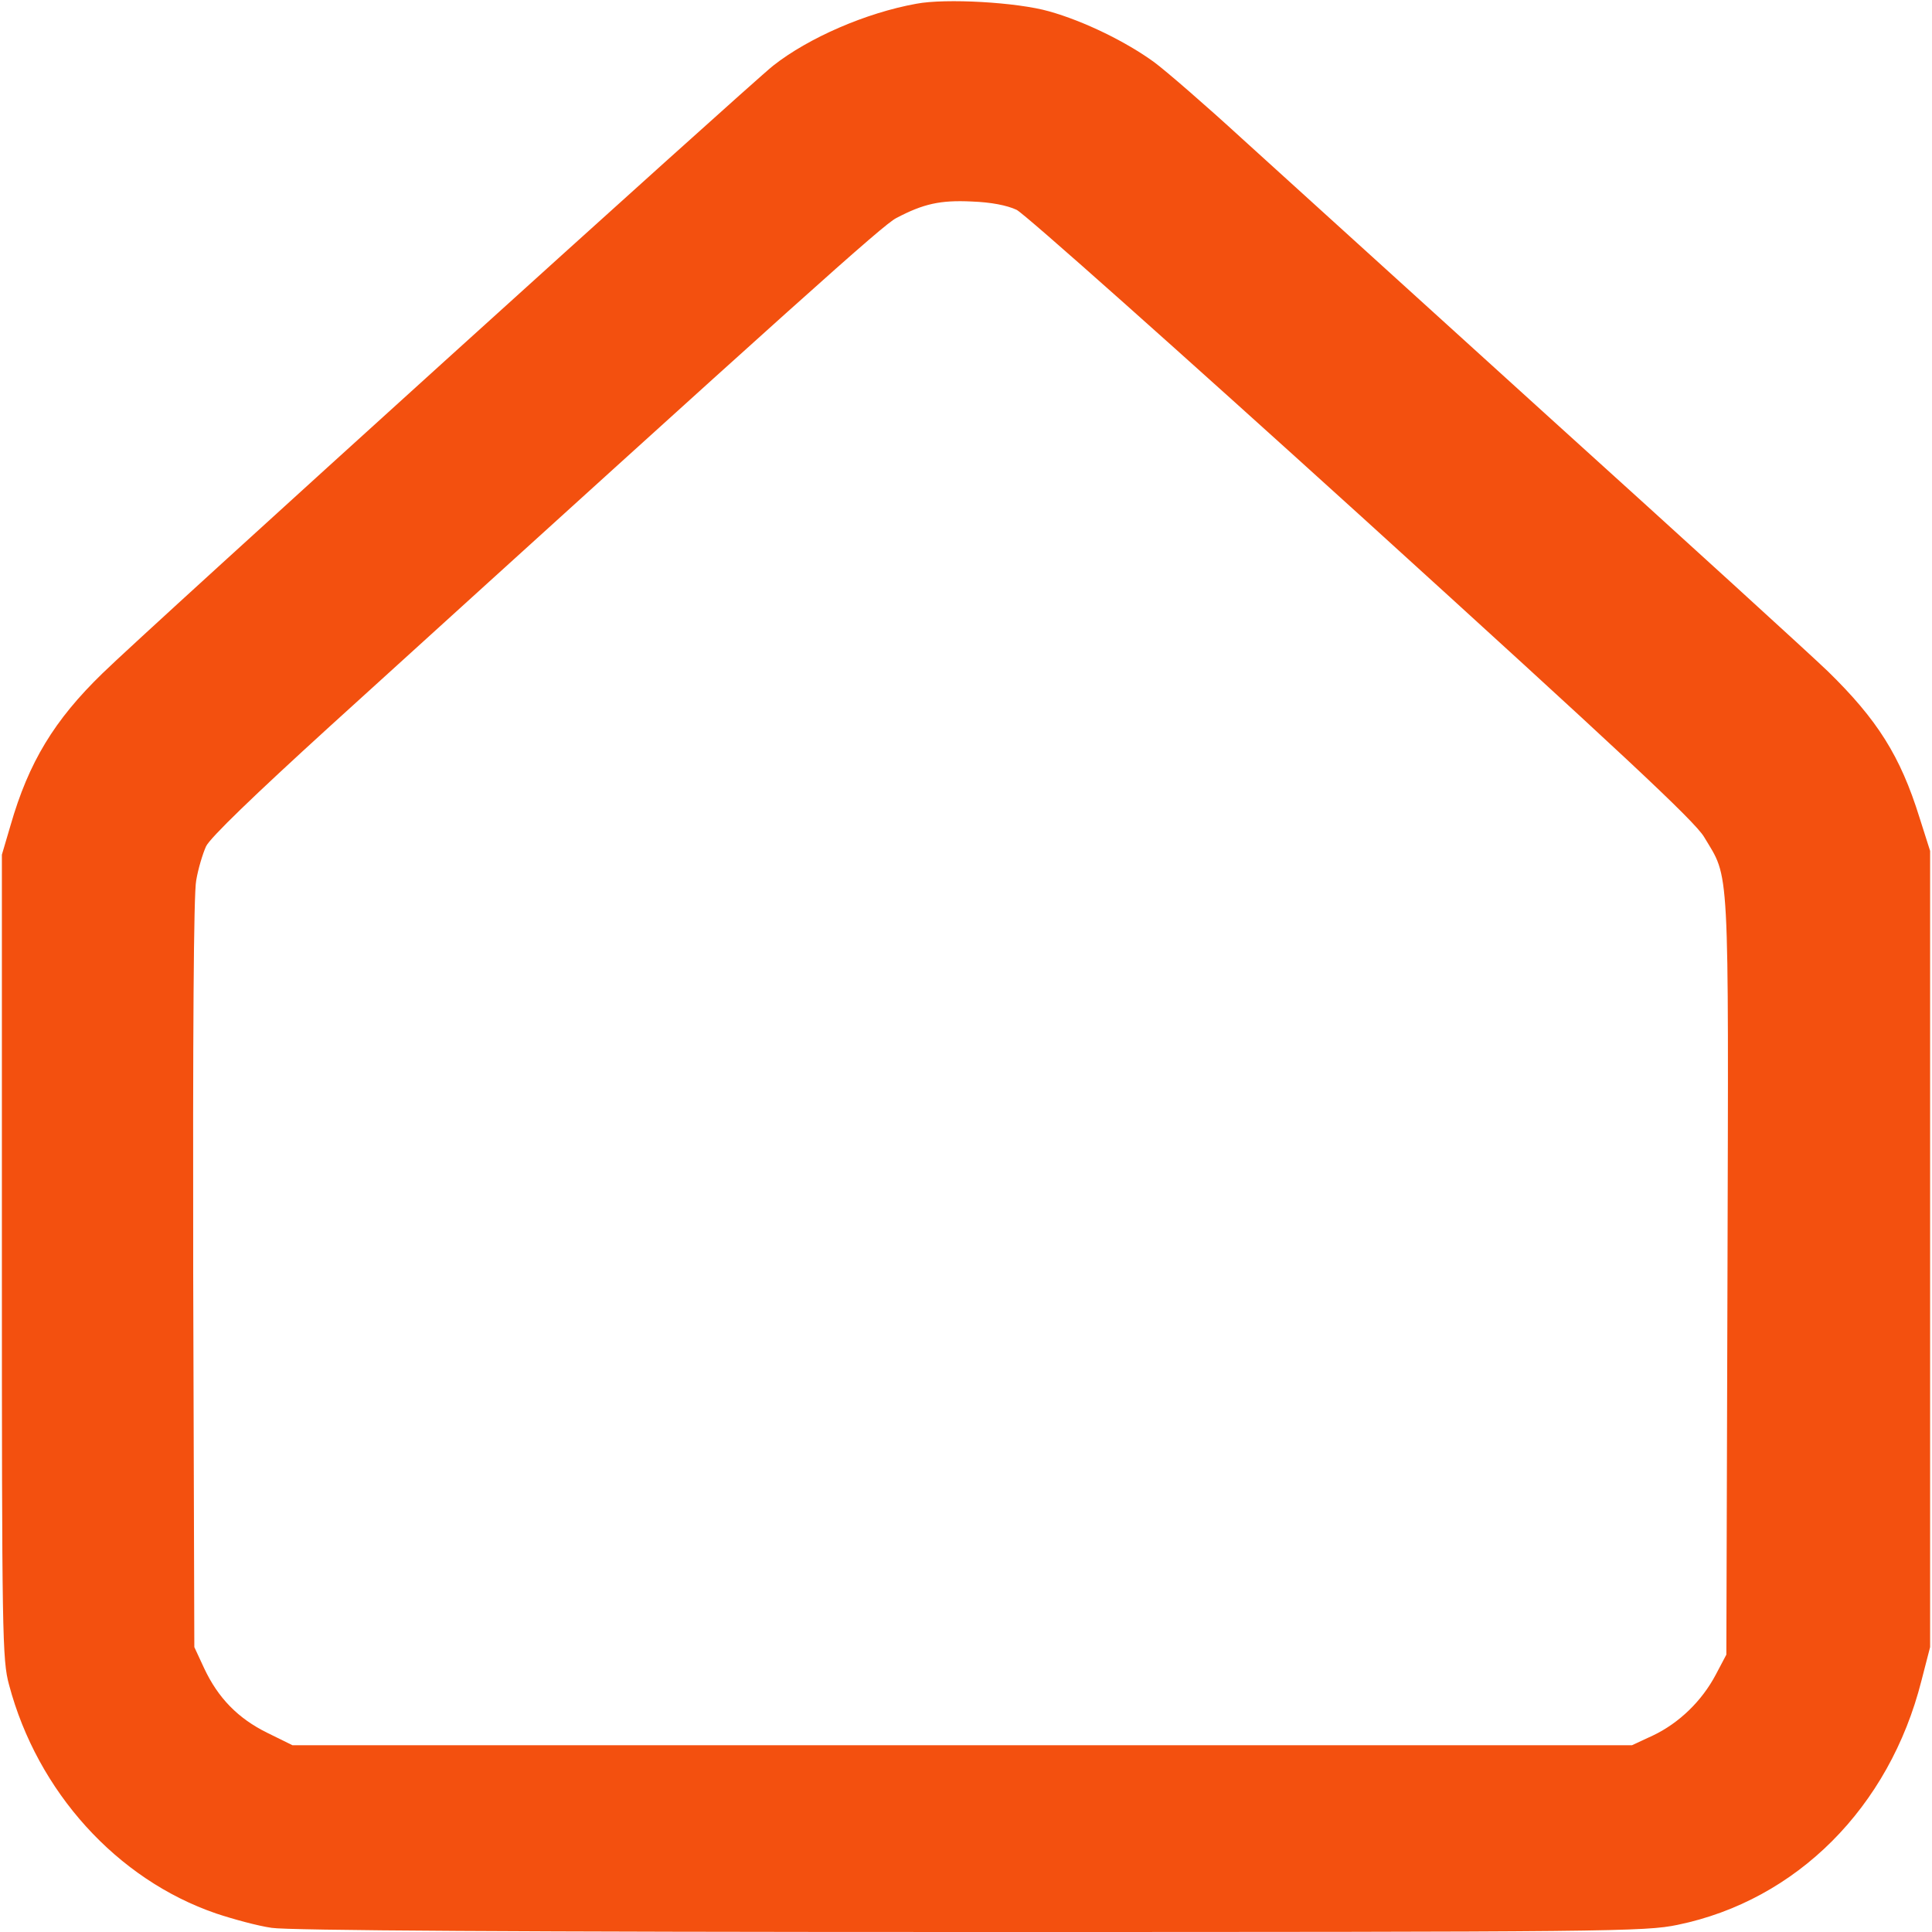
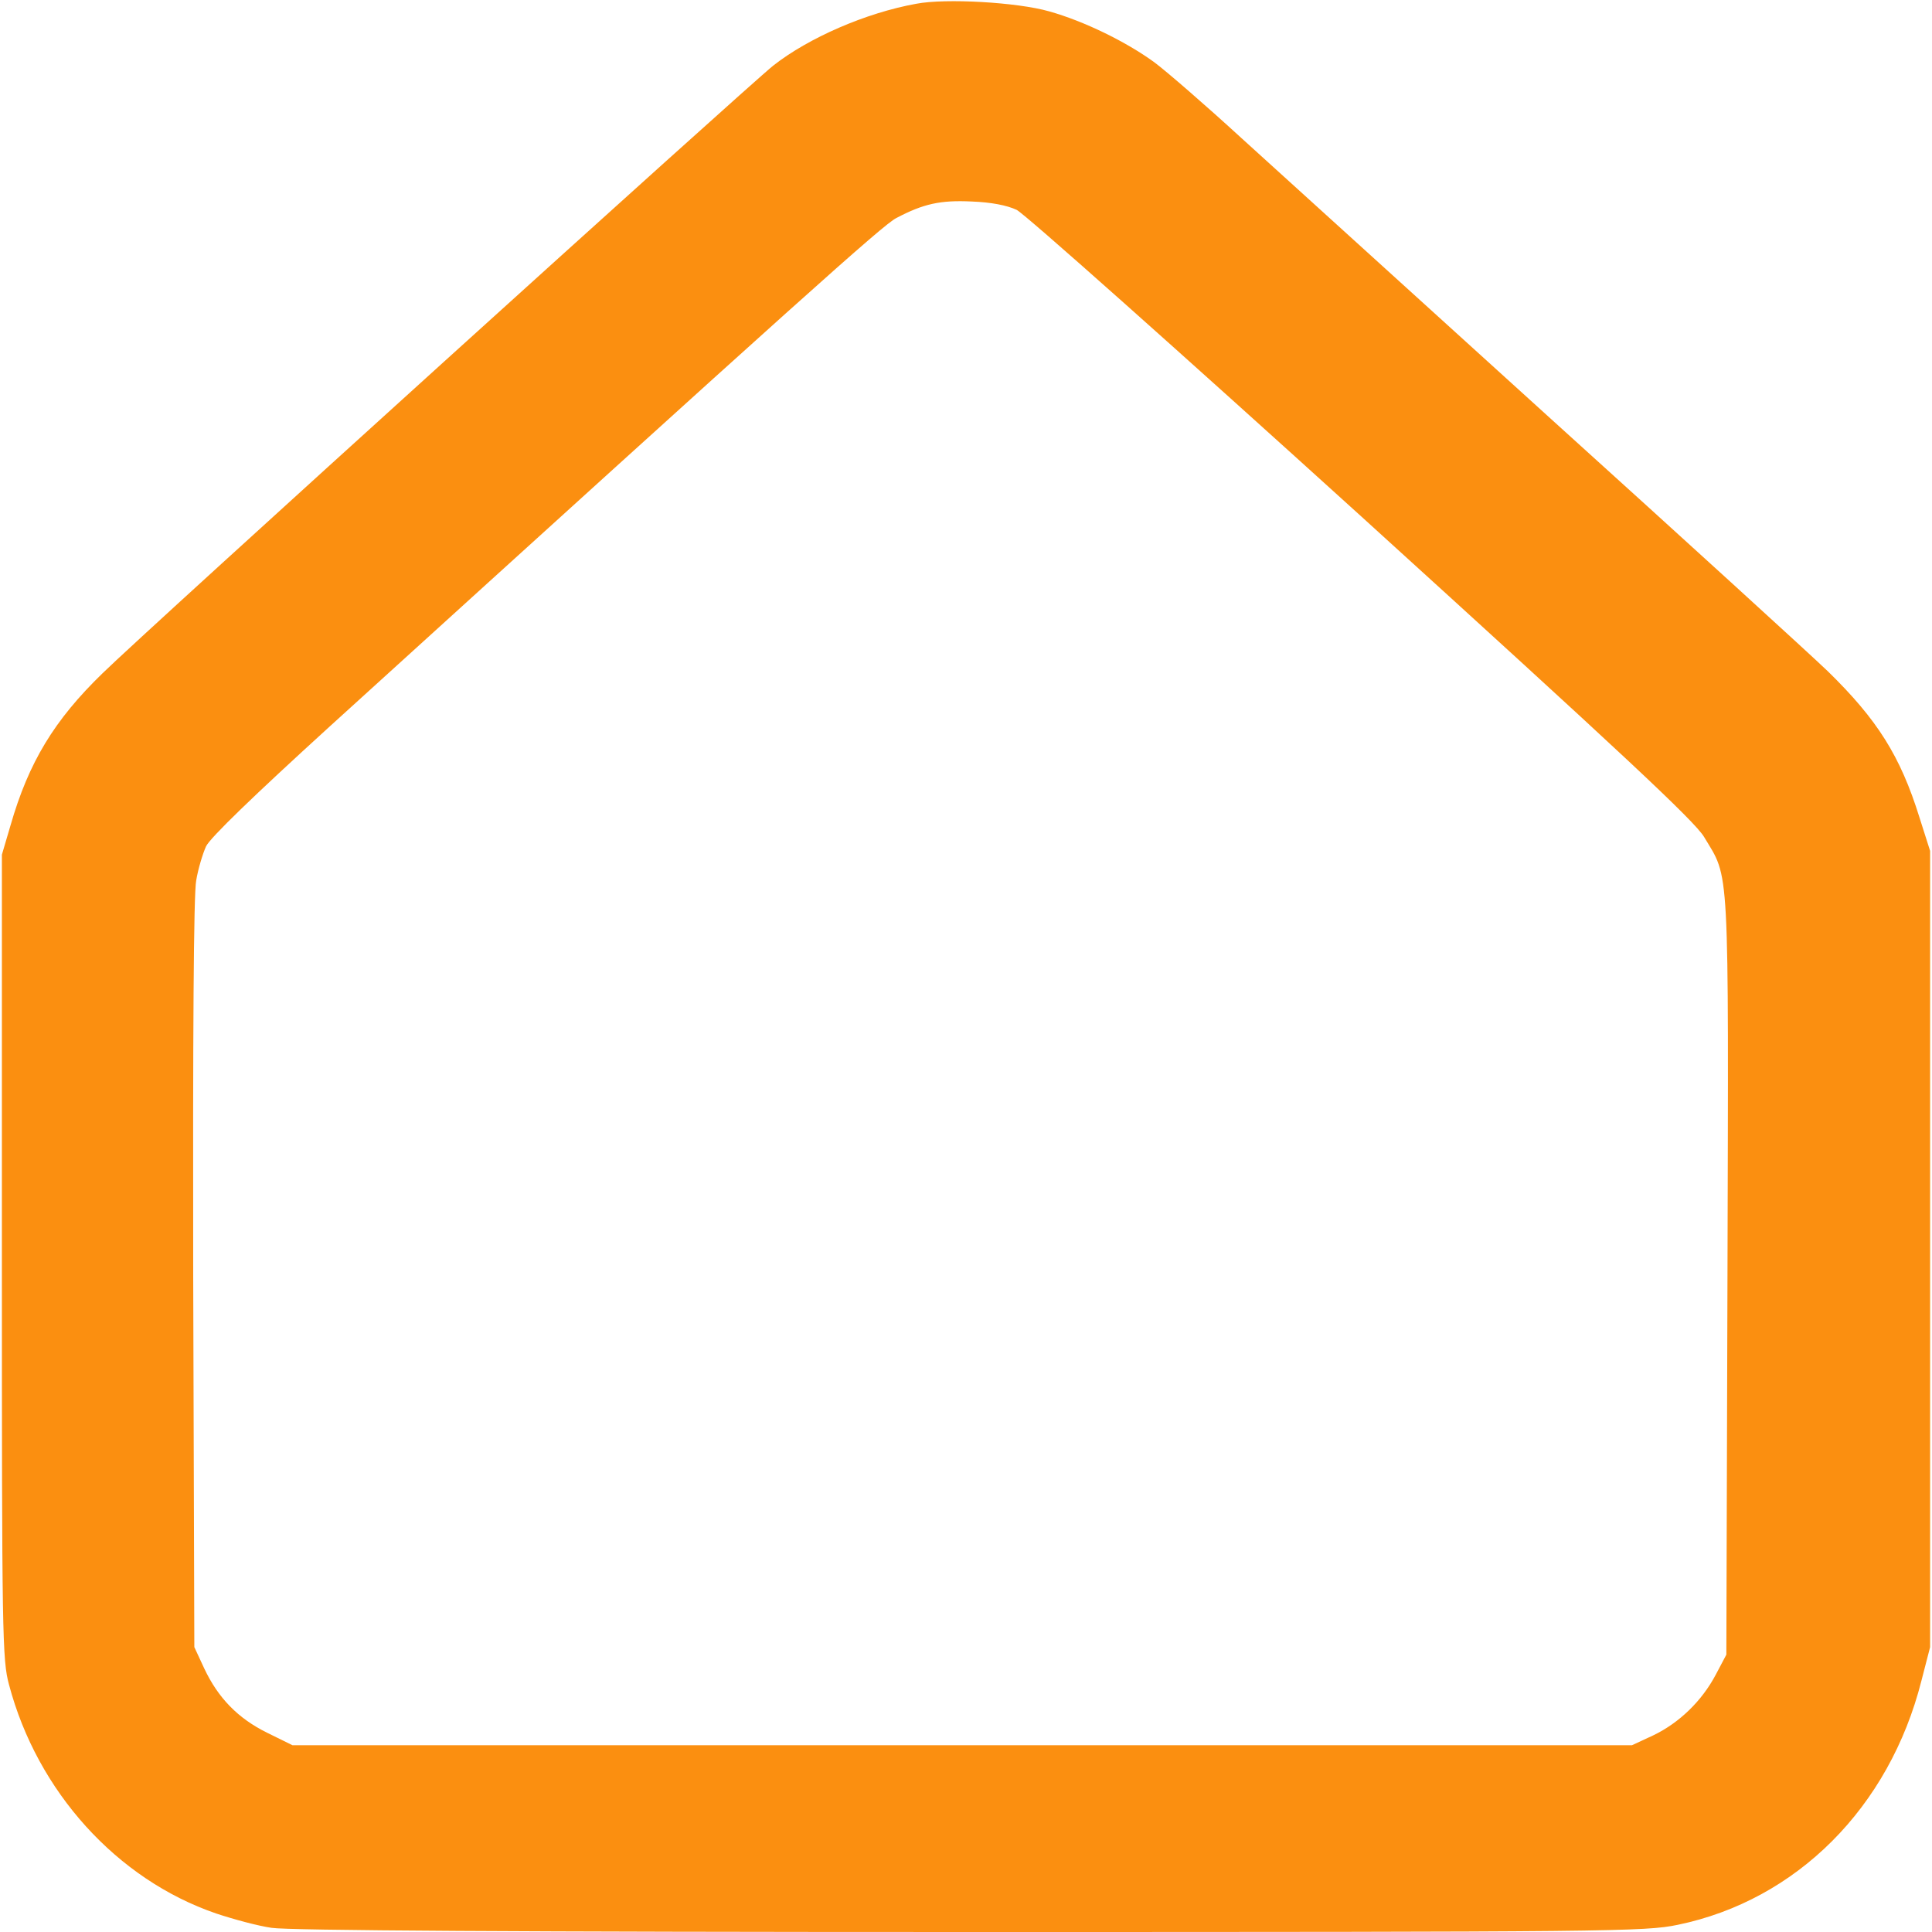
<svg xmlns="http://www.w3.org/2000/svg" version="1.0" width="512pt" height="512pt" viewBox="0 0 512 512" preserveAspectRatio="xMidYMid meet">
-   <g transform="translate(0,512) scale(0.1,-0.1)" fill="#f3500f" stroke="none">
-     <path d="M2428 5110 c-133 -24 -285 -90 -379 -164 -62 -49 -1666 -1501 -1777 -1610 -128 -124 -196 -236 -244 -403 l-23 -78 0 -1065 c0 -1007 1 -1069 19 -1135 75 -283 286 -516 549 -606 45 -15 111 -33 147 -38 43 -7 659 -11 1850 -11 1705 0 1789 1 1876 19 315 65 561 311 646 647 l23 89 0 1055 0 1055 -28 88 c-51 164 -112 260 -243 388 -49 47 -379 348 -734 669 -355 322 -724 657 -820 744 -96 88 -200 178 -231 201 -74 54 -186 109 -279 135 -84 24 -274 35 -352 20z m266 -546 c21 -10 433 -377 915 -814 688 -625 882 -806 907 -848 68 -114 65 -50 62 -1162 l-3 -1005 -28 -53 c-37 -70 -97 -128 -166 -161 l-56 -26 -1775 0 -1775 0 -67 33 c-77 38 -130 92 -167 171 l-26 56 -3 989 c-1 627 1 1009 8 1043 5 30 17 70 26 90 11 23 126 134 328 318 1253 1138 1466 1329 1501 1347 72 38 117 48 200 44 52 -2 93 -10 119 -22z" fill="#f3500f" />
+   <g transform="translate(0,512) scale(0.1,-0.1)" fill="#FB8F10" stroke="none">
+     <path d="M2428 5110 c-133 -24 -285 -90 -379 -164 -62 -49 -1666 -1501 -1777 -1610 -128 -124 -196 -236 -244 -403 l-23 -78 0 -1065 c0 -1007 1 -1069 19 -1135 75 -283 286 -516 549 -606 45 -15 111 -33 147 -38 43 -7 659 -11 1850 -11 1705 0 1789 1 1876 19 315 65 561 311 646 647 l23 89 0 1055 0 1055 -28 88 c-51 164 -112 260 -243 388 -49 47 -379 348 -734 669 -355 322 -724 657 -820 744 -96 88 -200 178 -231 201 -74 54 -186 109 -279 135 -84 24 -274 35 -352 20z m266 -546 c21 -10 433 -377 915 -814 688 -625 882 -806 907 -848 68 -114 65 -50 62 -1162 l-3 -1005 -28 -53 c-37 -70 -97 -128 -166 -161 l-56 -26 -1775 0 -1775 0 -67 33 c-77 38 -130 92 -167 171 l-26 56 -3 989 c-1 627 1 1009 8 1043 5 30 17 70 26 90 11 23 126 134 328 318 1253 1138 1466 1329 1501 1347 72 38 117 48 200 44 52 -2 93 -10 119 -22z" fill="#FB8F10" />
  </g>
</svg>
